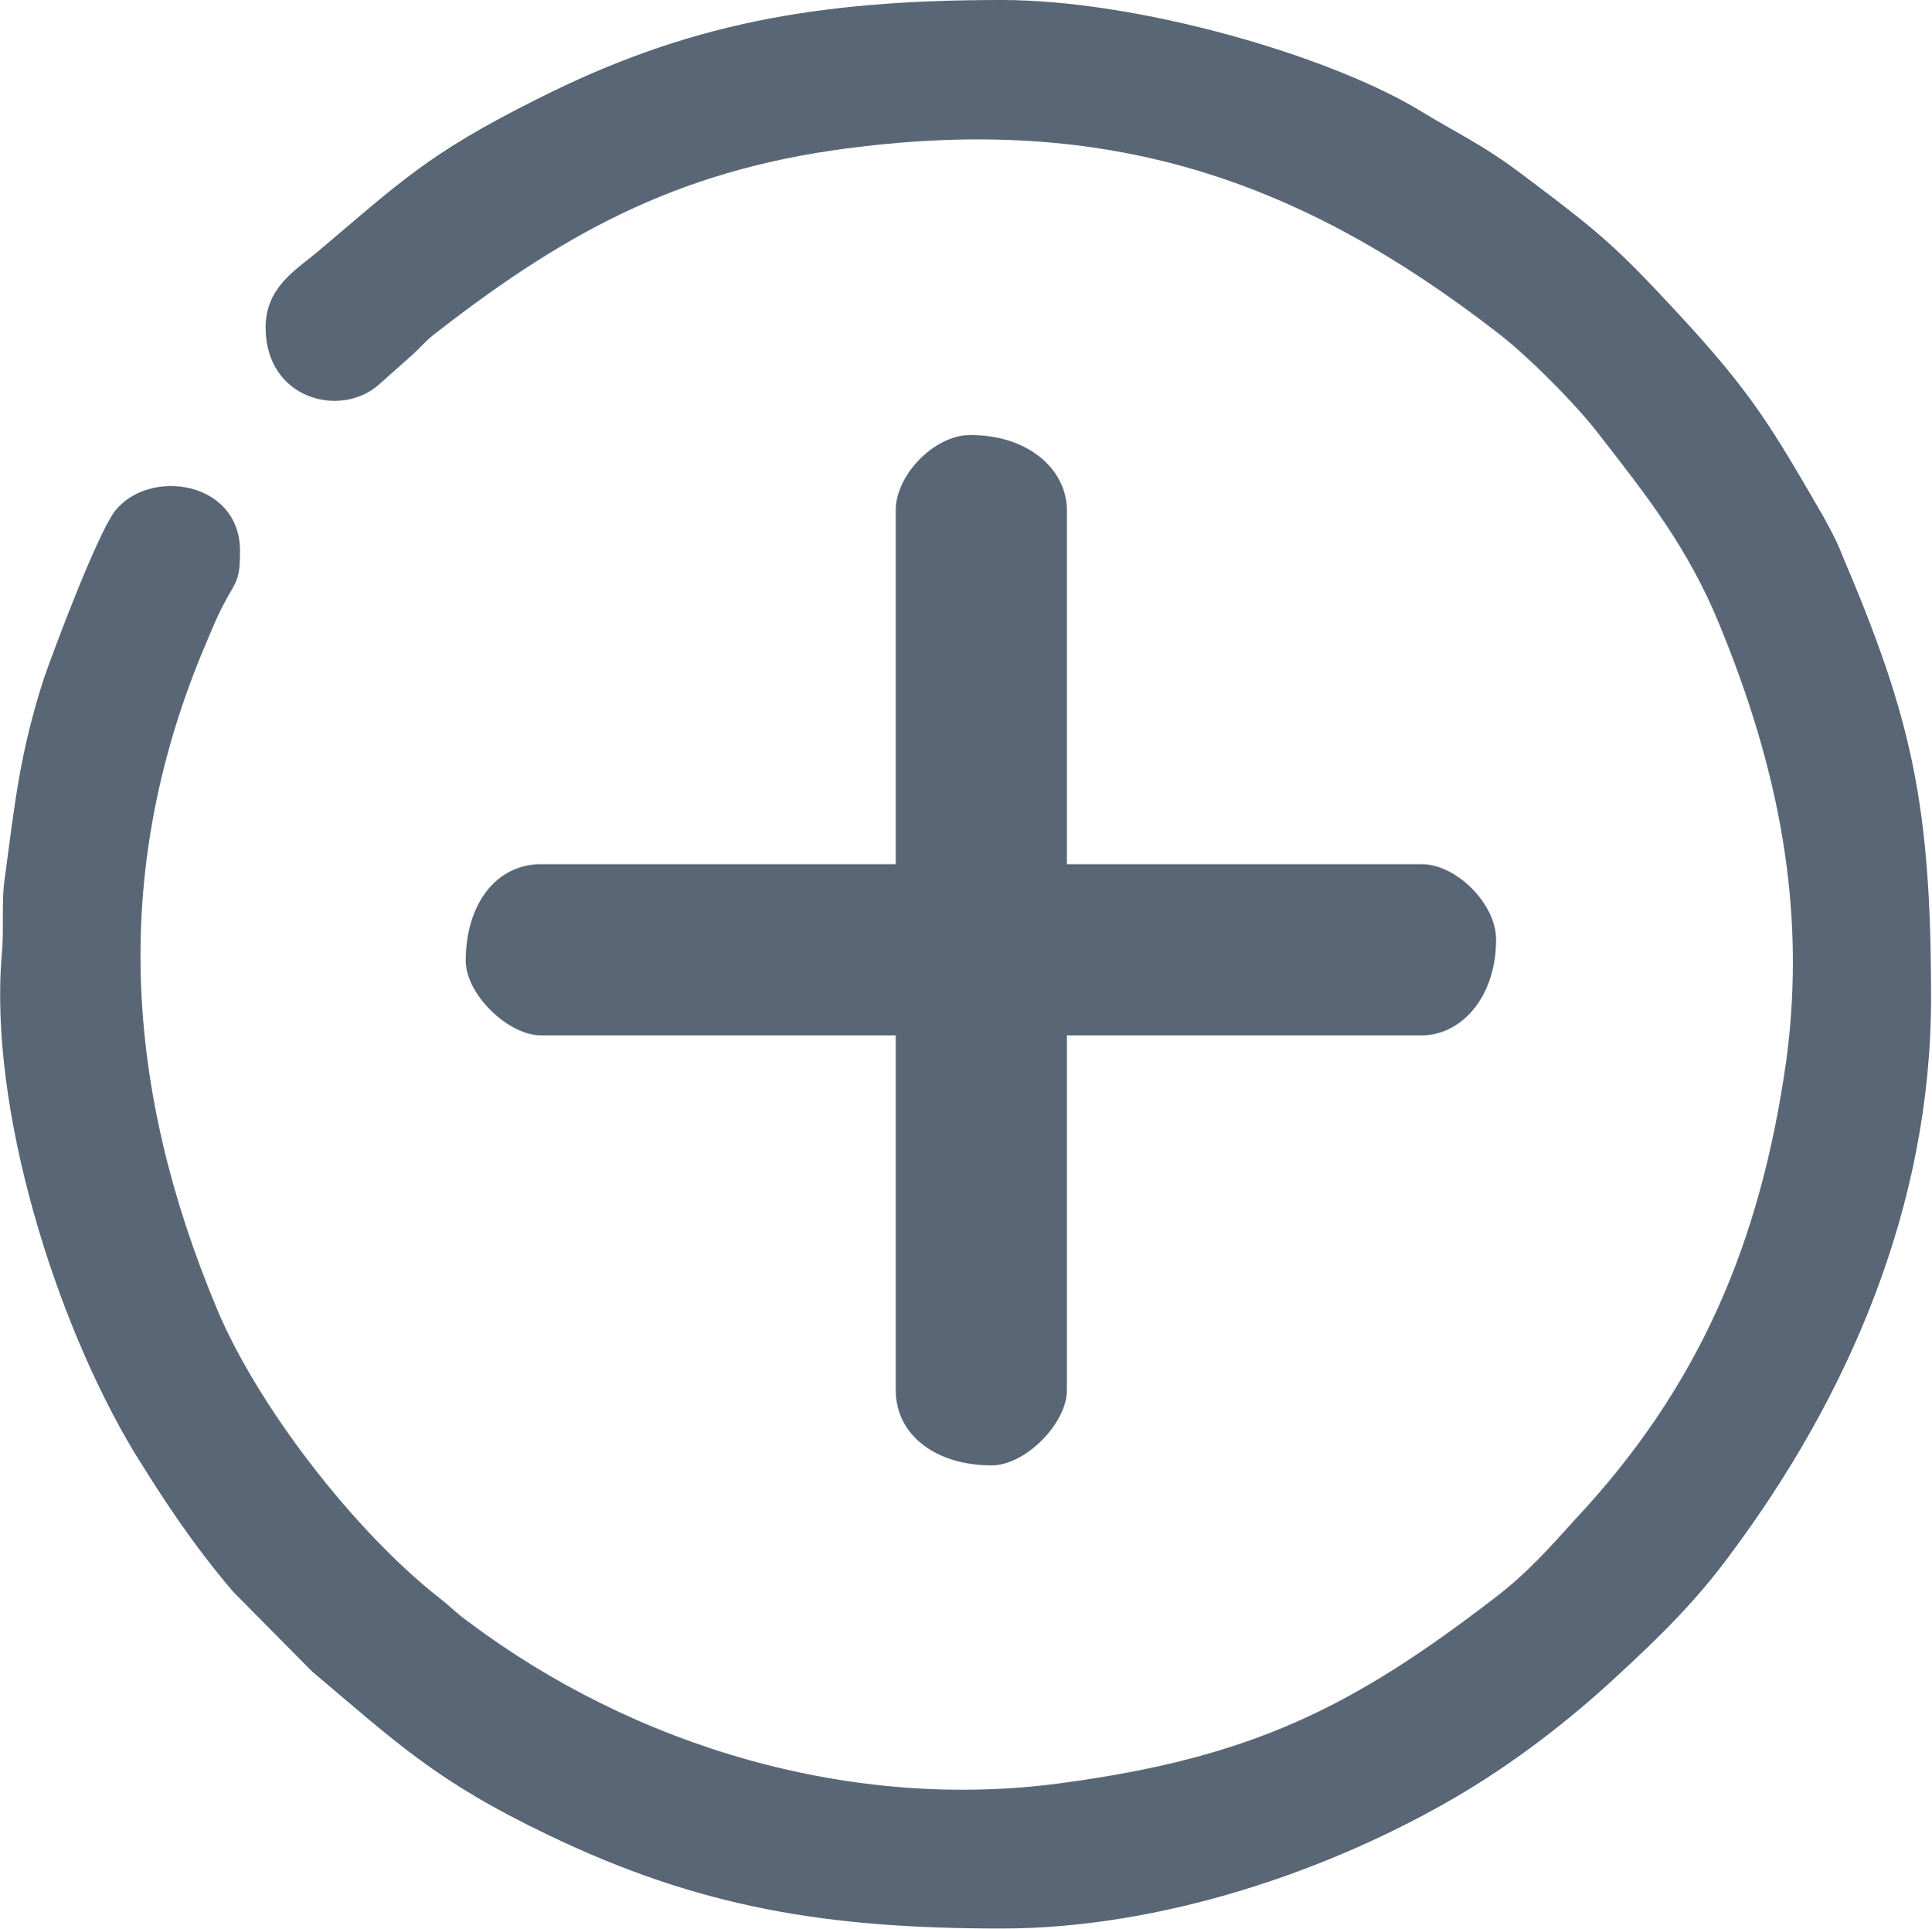
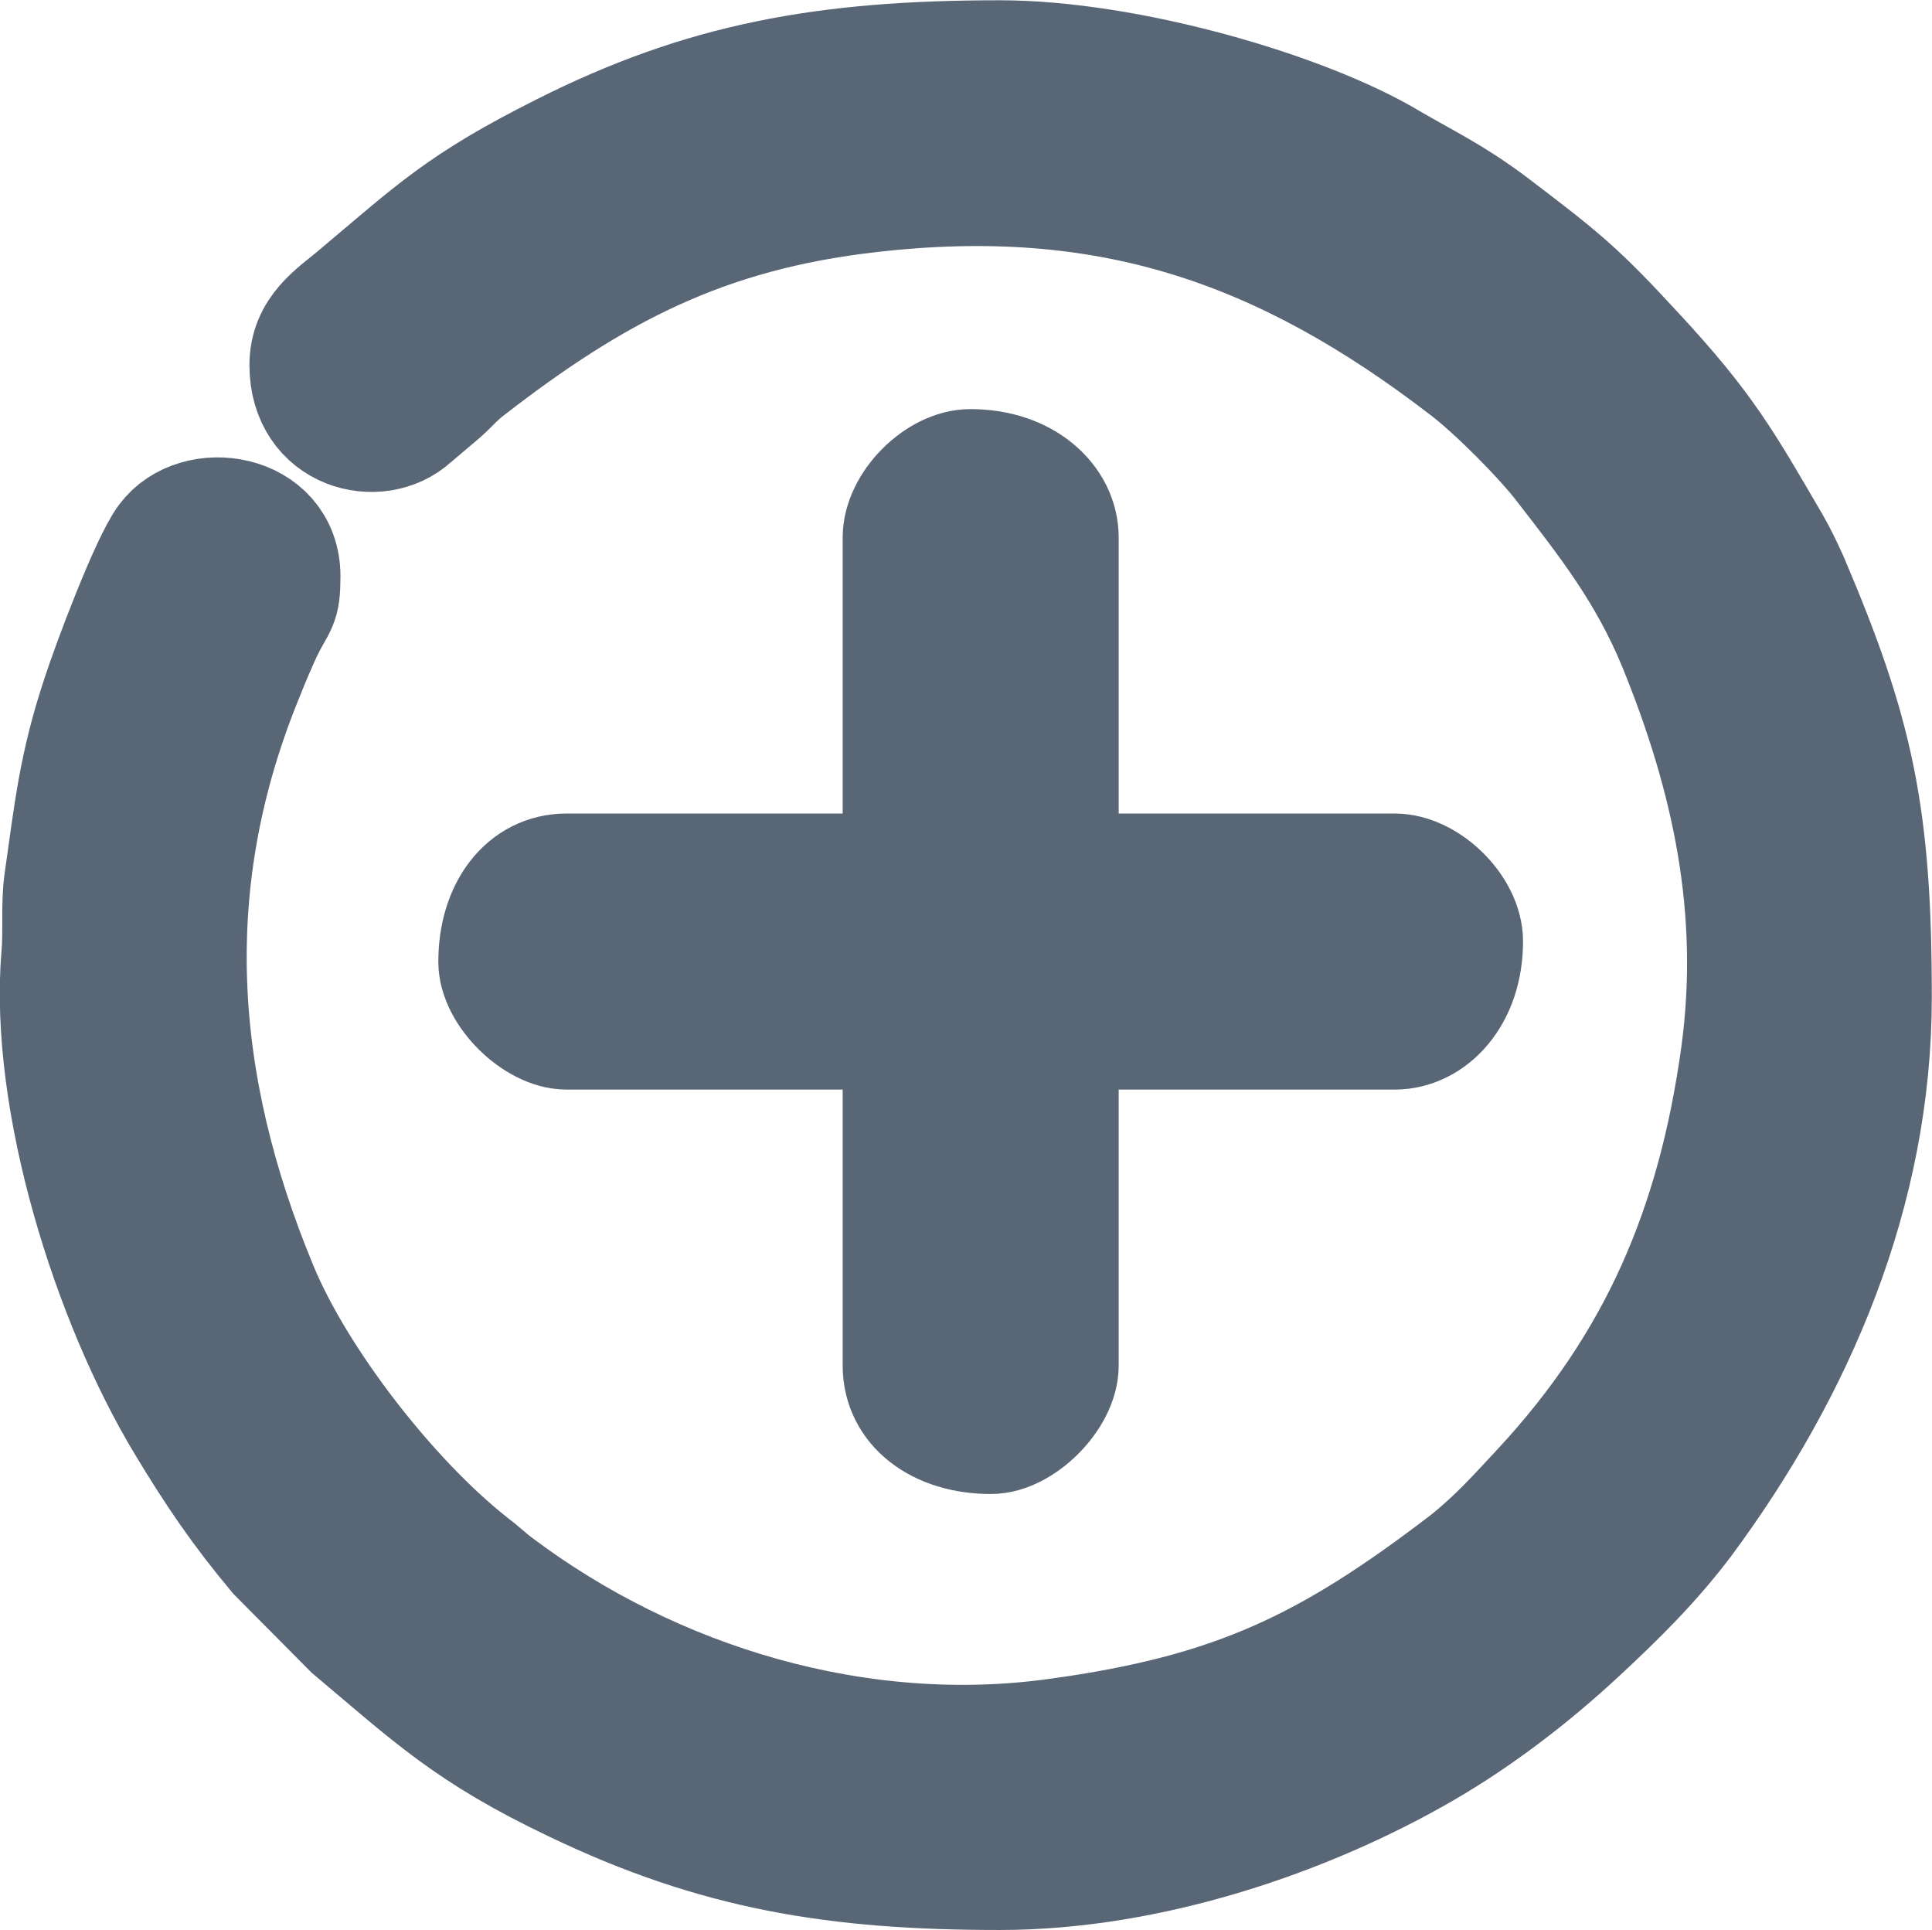
- <svg xmlns="http://www.w3.org/2000/svg" xml:space="preserve" width="158.255mm" height="158.025mm" version="1.1" style="shape-rendering:geometricPrecision; text-rendering:geometricPrecision; image-rendering:optimizeQuality; fill-rule:evenodd; clip-rule:evenodd" viewBox="0 0 2335 2332">
+ <svg xmlns="http://www.w3.org/2000/svg" xml:space="preserve" width="168.253mm" height="168.025mm" version="1.1" style="shape-rendering:geometricPrecision; text-rendering:geometricPrecision; image-rendering:optimizeQuality; fill-rule:evenodd; clip-rule:evenodd" viewBox="0 0 3488 3483">
  <defs>
    <style type="text/css">
   
+     .str0 {stroke:#586675;stroke-width:207.304}
    .fil0 {fill:#586675}
   
  </style>
  </defs>
  <g id="Layer_x0020_1">
-     <g id="_2504909103264">
-       <path class="fil0" d="M321 396c0,87 91,110 137,69l36 -32c14,-12 20,-21 35,-32 161,-125 302,-200 515,-224 306,-36 532,44 765,224 36,27 98,89 125,125 56,72 107,136 145,229 70,170 106,340 81,527 -31,220 -105,395 -256,556 -29,32 -56,63 -95,93 -174,134 -295,194 -524,225 -255,35 -518,-44 -719,-195 -14,-10 -20,-17 -34,-28 -105,-82 -223,-236 -271,-353 -109,-262 -127,-521 -18,-788 7,-16 15,-37 24,-55 18,-36 23,-31 23,-71 0,-85 -111,-101 -152,-47 -22,31 -71,161 -85,201 -29,90 -35,149 -47,239 -5,30 -1,63 -4,95 -16,187 65,444 160,602 39,63 71,111 119,168l96 97c102,86 150,133 286,198 183,88 337,113 548,113 194,0 396,-70 546,-157 71,-41 140,-94 199,-149 49,-45 95,-90 136,-146 144,-193 243,-423 243,-673 0,-234 -23,-338 -108,-537 -6,-16 -15,-32 -22,-45 -62,-107 -86,-149 -176,-246 -75,-81 -95,-98 -187,-167 -50,-38 -81,-51 -128,-80 -111,-66 -339,-132 -503,-132 -225,0 -382,29 -562,120 -132,66 -165,100 -267,186 -27,22 -61,43 -61,90z" />
-       <path class="fil0" d="M1083 617l0 428 -429 0c-54,0 -91,48 -91,117 0,40 51,90 91,90l429 0 0 429c0,54 48,91 116,91 41,0 91,-51 91,-91l0 -429 429 0c47,0 90,-45 90,-116 0,-43 -48,-91 -90,-91l-429 0 0 -428c0,-48 -45,-91 -117,-91 -43,0 -90,48 -90,91z" />
+     <g id="_1490204845712">
+       <path class="fil0 str0" d="M554 659c0,124 129,155 192,97l52 -44c19,-17 28,-29 49,-45 226,-175 424,-281 723,-315 431,-50 747,62 1076,315 50,38 137,125 175,175 79,102 150,192 204,323 97,238 149,477 113,740 -43,309 -147,554 -359,782 -41,44 -79,87 -133,130 -246,188 -415,272 -737,316 -358,50 -728,-62 -1010,-274 -20,-15 -28,-24 -48,-39 -147,-116 -313,-331 -381,-496 -153,-369 -179,-733 -24,-1108 9,-23 21,-51 33,-77 25,-51 32,-44 32,-99 0,-120 -157,-143 -213,-67 -32,43 -101,227 -119,283 -42,126 -50,209 -68,335 -6,43 -1,89 -5,134 -22,263 92,624 226,846 53,88 99,156 166,236l135 136c144,121 211,187 402,278 258,124 473,159 770,159 272,0 556,-98 767,-220 100,-58 196,-132 280,-210 69,-64 133,-127 191,-204 202,-273 341,-595 341,-946 0,-329 -32,-476 -151,-755 -10,-22 -21,-45 -32,-64 -87,-149 -120,-209 -246,-345 -105,-114 -134,-137 -263,-235 -70,-52 -114,-72 -181,-111 -155,-93 -475,-186 -706,-186 -317,0 -536,40 -790,168 -185,93 -231,140 -375,261 -37,31 -86,61 -86,126z" />
+       <path class="fil0 str0" d="M1625 970l0 602 -602 0c-76,0 -128,68 -128,164 0,57 71,127 128,127l602 0 0 602c0,76 68,128 164,128 57,0 127,-71 127,-128l0 -602 602 0c66,0 128,-63 128,-164 0,-60 -68,-127 -128,-127l-602 0 0 -602c0,-66 -63,-128 -164,-128 -60,0 -127,68 -127,128z" />
    </g>
  </g>
</svg>
